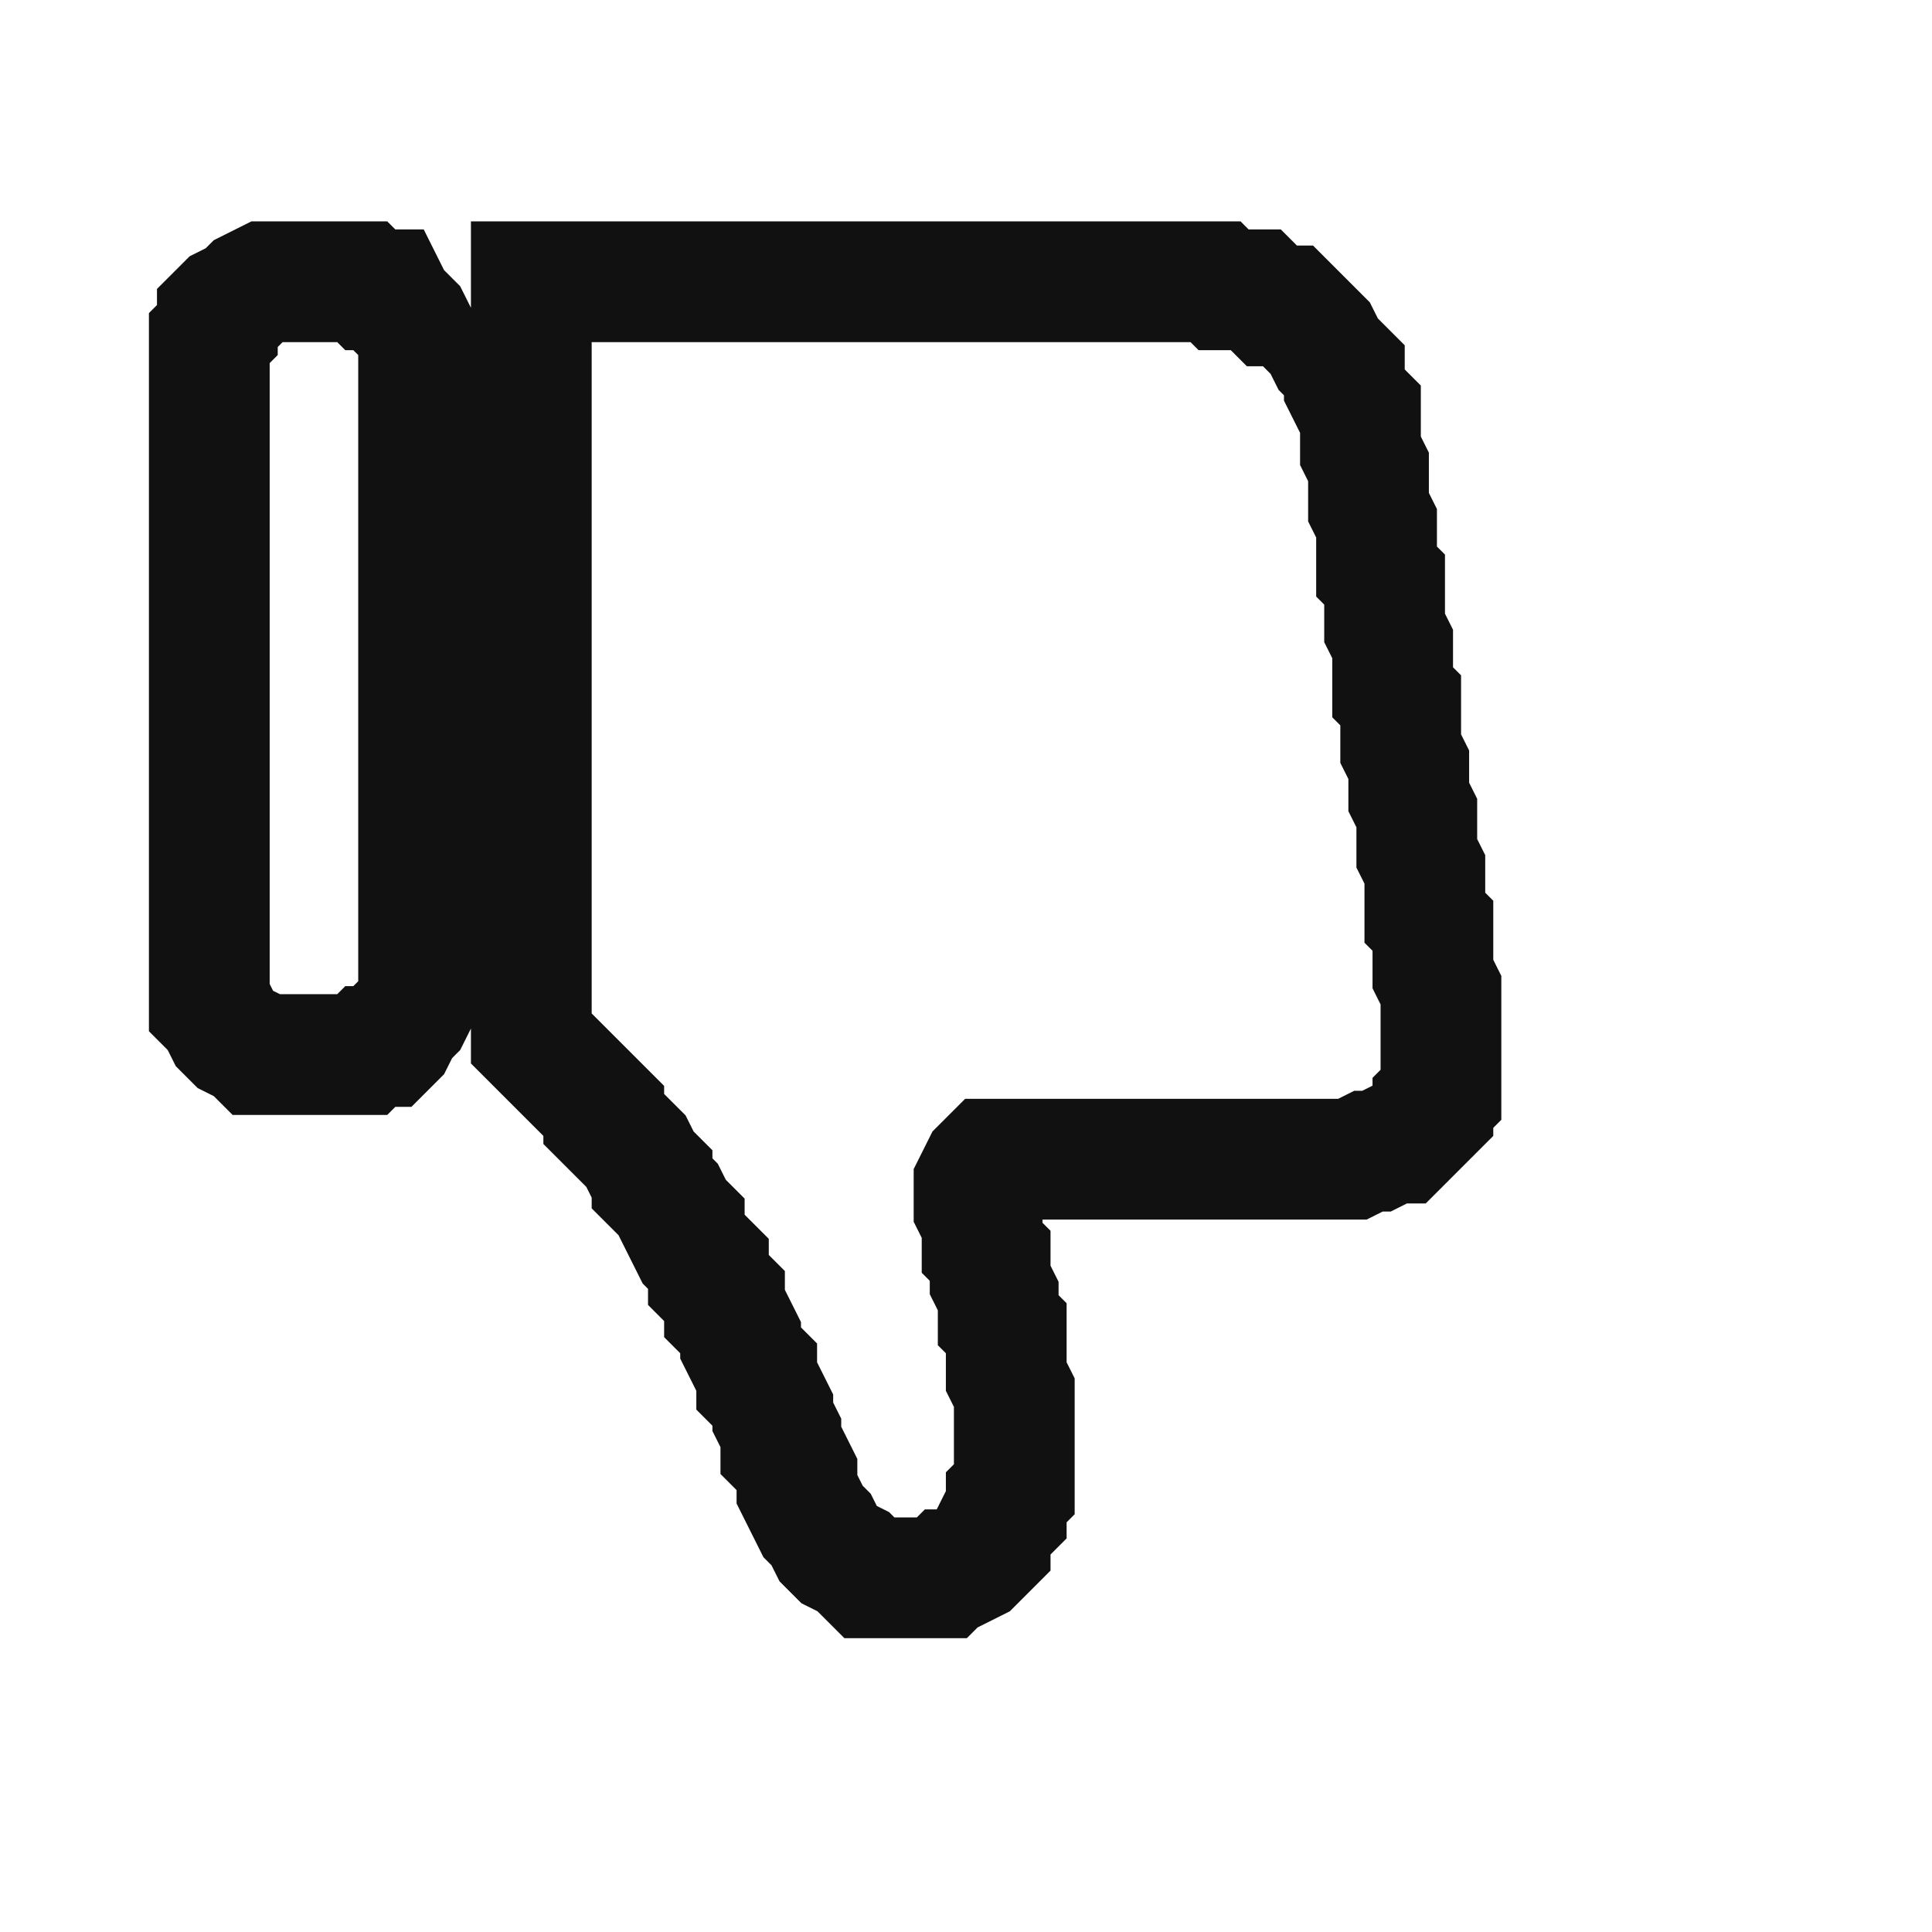
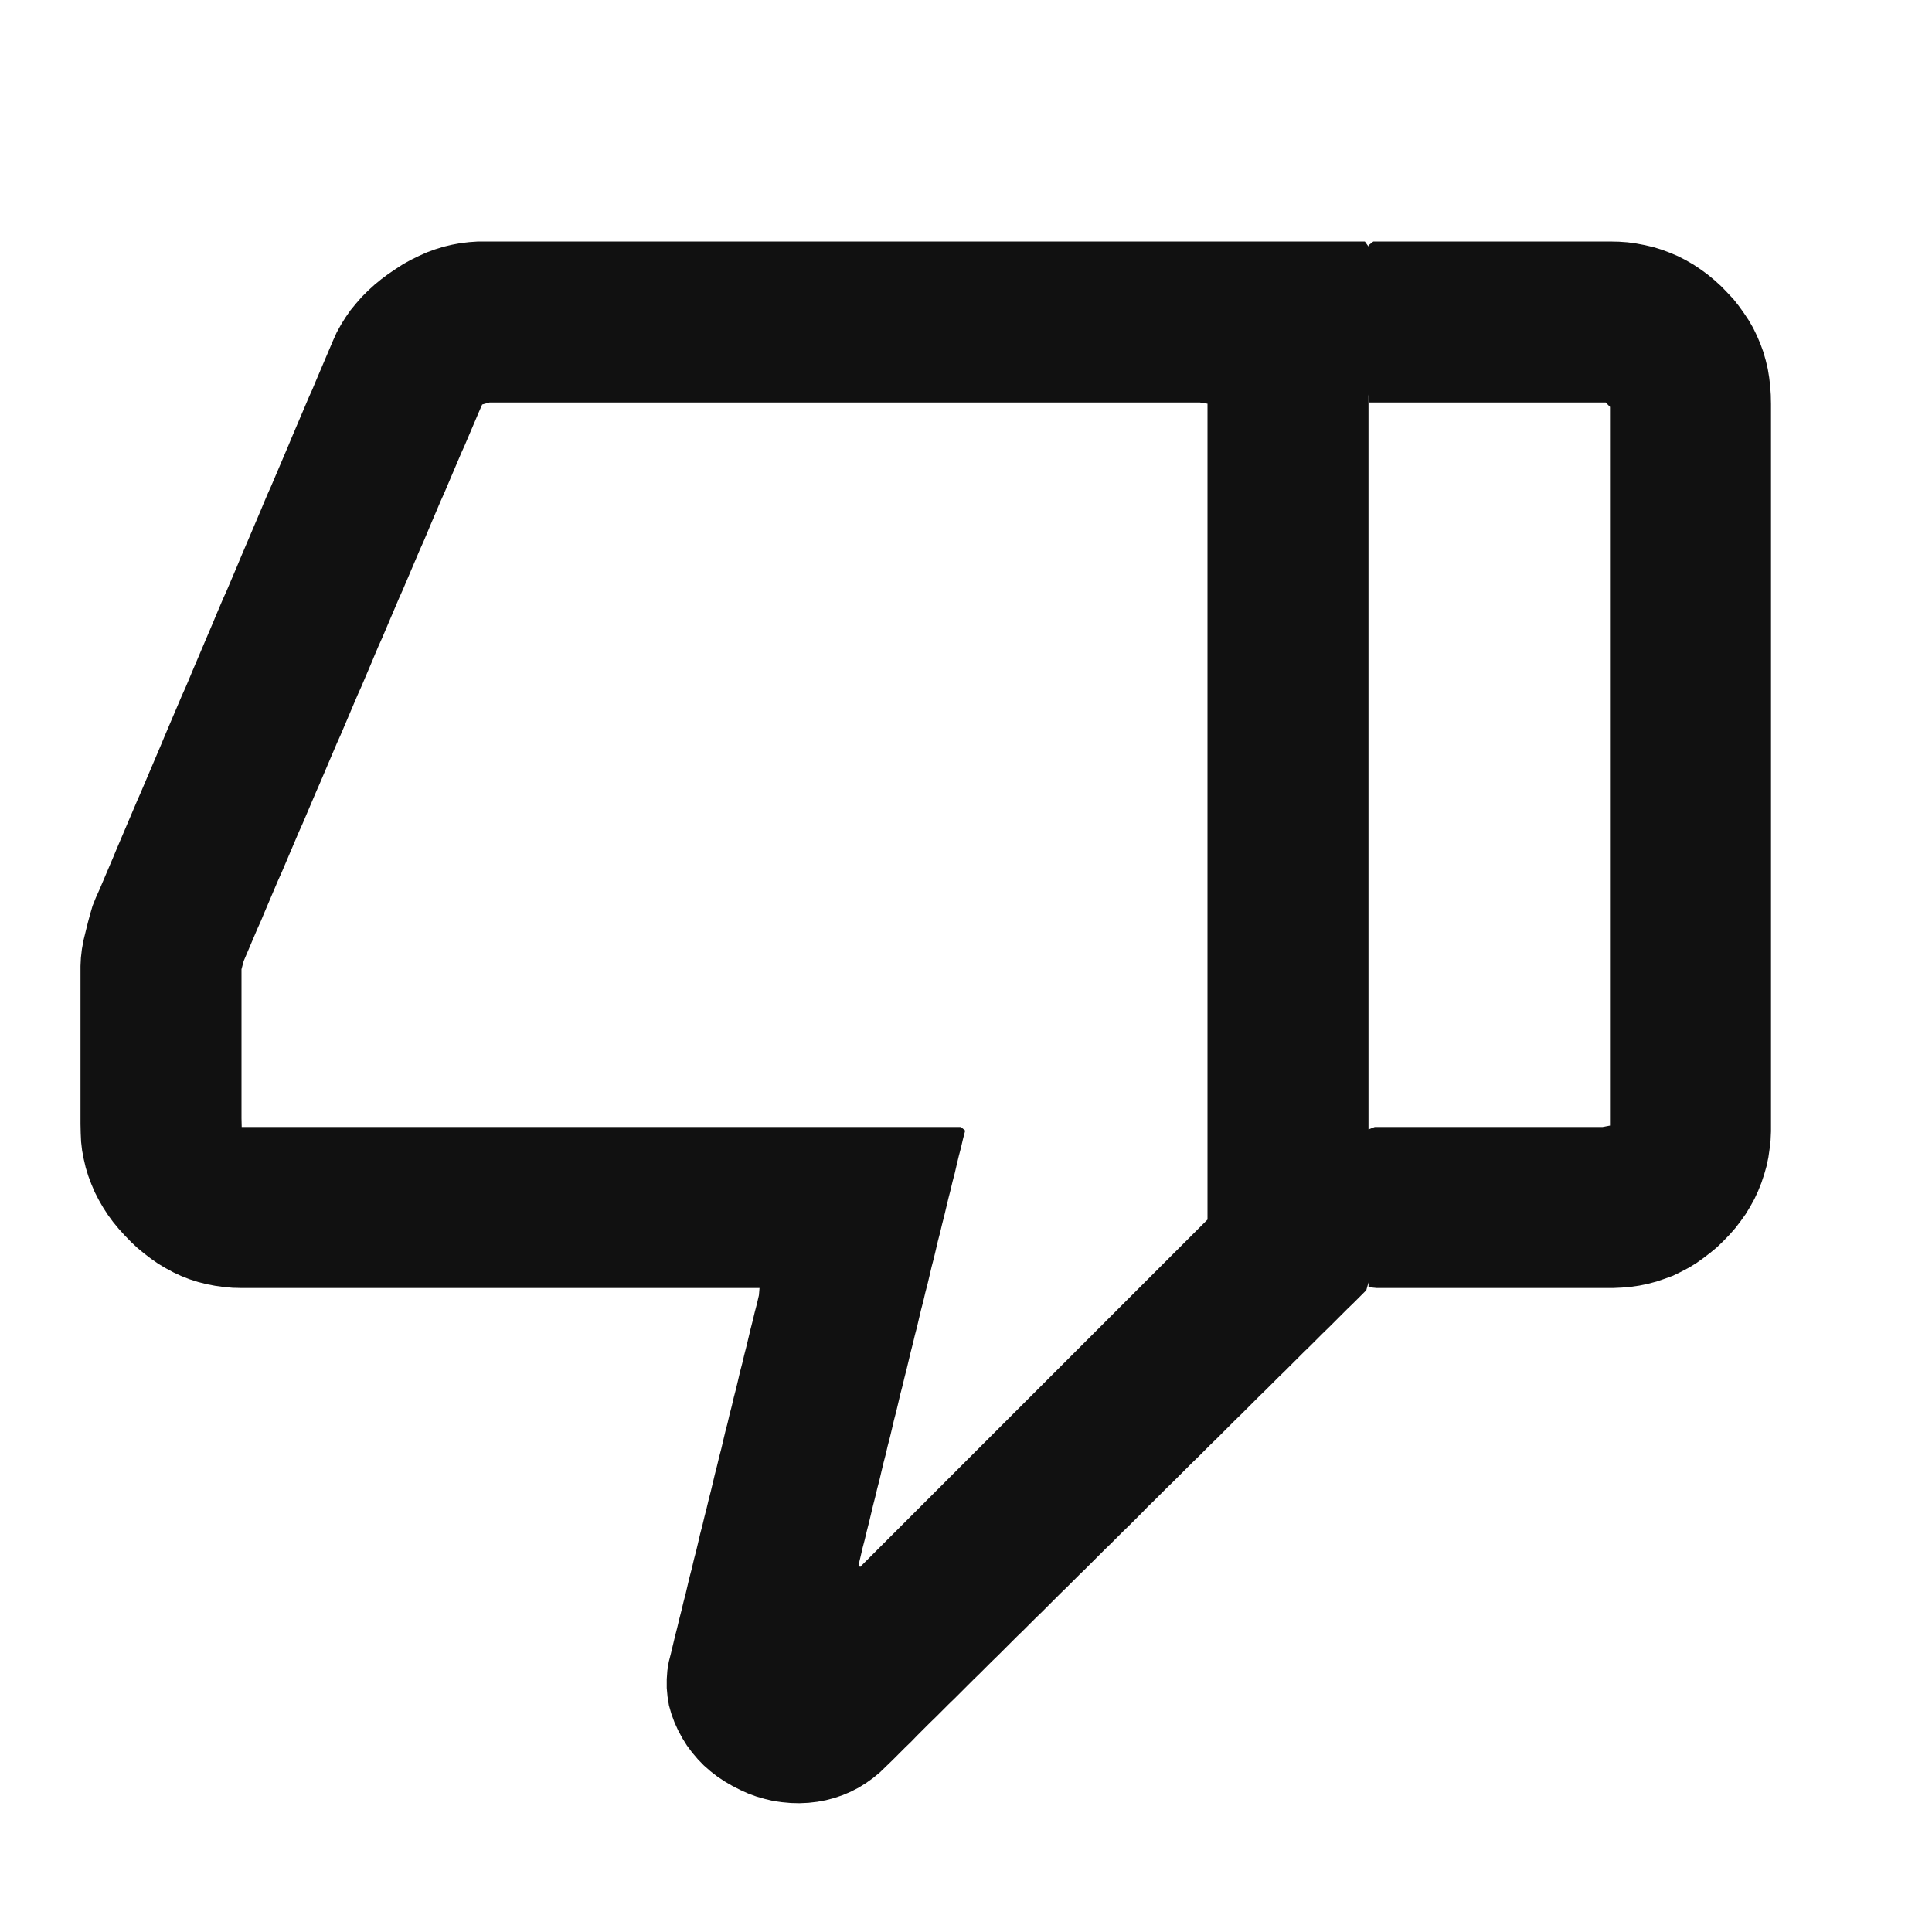
- <svg xmlns="http://www.w3.org/2000/svg" width="22.0" height="22.0" viewBox="0 0 24.0 24.0">
-   <path d="M2.6 19.6L2.6 19.5L2.6 19.3L2.6 19.2L2.6 19.0L2.6 18.9L2.6 18.7L2.6 18.6L2.6 18.4L2.6 18.3L2.6 18.1L2.6 18.0L2.6 17.8L2.6 17.7L2.6 17.5L2.6 17.4L2.6 17.2L2.6 17.1L2.6 16.9L2.6 16.8L2.6 16.6L2.6 16.5L2.6 16.3L2.6 16.2L2.6 16.0L2.6 15.9L2.6 15.7L2.6 15.6L2.6 15.4L2.6 15.3L2.6 15.1L2.6 15.0L2.6 14.8L2.6 14.7L2.6 14.5L2.6 14.4L2.6 14.2L2.6 14.1L2.6 13.9L2.6 13.8L2.6 13.6L2.6 13.5L2.6 13.3L2.6 13.2L2.6 13.0L2.6 12.9L2.6 12.7L2.6 12.6L2.6 12.4L2.6 12.3L2.6 12.1L2.6 12.0L2.6 11.8L2.6 11.7L2.6 11.5L2.7 11.4L2.8 11.2L2.9 11.1L3.1 11.0L3.2 10.9L3.4 10.9L3.6 10.9L3.7 10.9L3.9 10.9L4.0 10.9L4.2 10.9L4.3 10.9L4.5 10.9L4.6 11.0L4.8 11.0L4.9 11.1L5.0 11.3L5.1 11.4L5.2 11.6L5.2 11.7L5.2 11.9L5.2 12.0L5.2 12.2L5.2 12.3L5.2 12.5L5.2 12.6L5.2 12.8L5.2 12.9L5.2 13.1L5.2 13.2L5.2 13.4L5.2 13.5L5.2 13.7L5.2 13.8L5.2 14.0L5.2 14.1L5.2 14.3L5.2 14.4L5.2 14.6L5.2 14.7L5.2 14.9L5.2 15.0L5.2 15.2L5.2 15.3L5.2 15.5L5.2 15.6L5.2 15.8L5.2 15.9L5.2 16.1L5.2 16.2L5.2 16.4L5.2 16.5L5.2 16.7L5.2 16.8L5.2 17.0L5.2 17.1L5.2 17.3L5.2 17.4L5.2 17.6L5.2 17.7L5.2 17.9L5.2 18.0L5.2 18.2L5.2 18.3L5.2 18.5L5.2 18.6L5.2 18.8L5.2 18.9L5.2 19.1L5.2 19.2L5.2 19.4L5.2 19.5L5.2 19.7L5.2 19.8L5.1 20.0L5.0 20.1L4.9 20.2L4.8 20.4L4.6 20.4L4.5 20.5L4.3 20.5L4.2 20.5L4.0 20.5L3.9 20.5L3.7 20.5L3.6 20.5L3.4 20.5L3.3 20.5L3.1 20.4L3.0 20.3L2.8 20.2L2.7 20.1L2.7 19.9L2.6 19.8L2.6 19.6ZM6.6 20.5L6.6 20.4L6.6 20.2L6.6 20.1L6.6 19.9L6.6 19.8L6.6 19.6L6.6 19.5L6.6 19.3L6.6 19.2L6.6 19.0L6.6 18.9L6.6 18.7L6.6 18.6L6.6 18.4L6.6 18.3L6.6 18.1L6.6 18.0L6.6 17.8L6.6 17.7L6.6 17.5L6.6 17.4L6.6 17.2L6.6 17.1L6.6 16.9L6.6 16.8L6.6 16.6L6.6 16.5L6.6 16.3L6.6 16.2L6.6 16.0L6.6 15.9L6.6 15.7L6.6 15.6L6.6 15.4L6.6 15.3L6.6 15.1L6.6 15.0L6.6 14.8L6.6 14.7L6.6 14.5L6.6 14.4L6.6 14.2L6.6 14.1L6.6 13.9L6.6 13.8L6.6 13.6L6.6 13.5L6.6 13.3L6.6 13.2L6.6 13.0L6.6 12.9L6.6 12.7L6.6 12.6L6.6 12.4L6.6 12.3L6.6 12.1L6.6 12.0L6.6 11.8L6.6 11.7L6.6 11.5L6.6 11.4L6.6 11.2L6.6 11.1L6.7 11.0L6.8 10.9L6.9 10.8L7.0 10.7L7.1 10.6L7.2 10.5L7.3 10.4L7.4 10.3L7.5 10.2L7.5 10.1L7.6 10.0L7.7 9.9L7.8 9.8L7.9 9.7L8.0 9.5L8.1 9.4L8.1 9.3L8.2 9.2L8.3 9.1L8.4 8.9L8.5 8.8L8.5 8.7L8.6 8.5L8.7 8.4L8.8 8.3L8.8 8.1L8.9 8.0L9.0 7.9L9.0 7.7L9.1 7.6L9.2 7.4L9.2 7.3L9.3 7.1L9.4 7.0L9.4 6.8L9.5 6.7L9.6 6.5L9.6 6.4L9.7 6.2L9.7 6.0L9.8 5.9L9.9 5.7L9.9 5.5L10.0 5.3L10.1 5.1L10.2 5.0L10.3 4.8L10.4 4.7L10.6 4.6L10.7 4.5L10.8 4.4L10.9 4.4L11.1 4.4L11.2 4.4L11.4 4.4L11.5 4.4L11.7 4.4L11.8 4.5L11.9 4.5L12.1 4.6L12.2 4.7L12.3 4.8L12.3 4.9L12.4 5.1L12.5 5.2L12.5 5.4L12.6 5.5L12.6 5.7L12.6 5.9L12.6 6.1L12.6 6.3L12.6 6.5L12.6 6.6L12.6 6.7L12.5 6.9L12.5 7.0L12.5 7.2L12.5 7.3L12.5 7.5L12.4 7.6L12.4 7.8L12.4 7.9L12.3 8.1L12.3 8.2L12.3 8.4L12.2 8.5L12.2 8.7L12.2 8.8L12.1 9.0L12.1 9.2L12.1 9.3L12.2 9.5L12.3 9.6L12.5 9.6L12.7 9.6L12.8 9.6L13.0 9.6L13.1 9.6L13.3 9.6L13.4 9.6L13.6 9.6L13.7 9.6L13.9 9.6L14.0 9.6L14.2 9.6L14.3 9.6L14.5 9.6L14.6 9.6L14.8 9.6L14.9 9.6L15.1 9.6L15.2 9.6L15.4 9.6L15.5 9.6L15.7 9.6L15.8 9.6L16.0 9.6L16.1 9.6L16.3 9.6L16.5 9.6L16.6 9.6L16.8 9.6L17.0 9.7L17.1 9.7L17.3 9.8L17.4 9.8L17.5 9.9L17.6 10.0L17.7 10.1L17.8 10.2L17.8 10.3L17.9 10.4L17.9 10.6L17.9 10.7L17.9 10.9L17.9 11.1L17.9 11.2L17.9 11.4L17.9 11.6L17.9 11.7L17.8 11.9L17.8 12.0L17.8 12.2L17.8 12.3L17.8 12.5L17.7 12.6L17.7 12.8L17.7 12.9L17.7 13.1L17.7 13.2L17.6 13.4L17.6 13.5L17.6 13.6L17.6 13.8L17.6 13.9L17.5 14.1L17.5 14.2L17.5 14.4L17.5 14.5L17.4 14.7L17.4 14.8L17.4 15.0L17.4 15.1L17.4 15.3L17.3 15.4L17.3 15.6L17.3 15.7L17.3 15.9L17.3 16.0L17.2 16.2L17.2 16.3L17.2 16.5L17.2 16.6L17.2 16.8L17.1 16.9L17.1 17.1L17.1 17.2L17.1 17.4L17.1 17.5L17.0 17.7L17.0 17.8L17.0 18.0L17.0 18.1L17.0 18.2L16.9 18.4L16.9 18.5L16.9 18.7L16.9 18.9L16.8 19.0L16.7 19.2L16.7 19.4L16.6 19.5L16.5 19.6L16.4 19.8L16.3 19.9L16.2 20.0L16.1 20.1L16.0 20.2L15.8 20.2L15.7 20.3L15.6 20.4L15.4 20.4L15.2 20.4L15.1 20.5L14.9 20.5L14.7 20.5L14.5 20.5L14.4 20.5L14.2 20.5L14.1 20.5L13.9 20.5L13.8 20.5L13.6 20.5L13.5 20.5L13.3 20.5L13.2 20.5L13.0 20.5L12.9 20.5L12.7 20.5L12.6 20.5L12.4 20.5L12.3 20.5L12.1 20.5L12.0 20.5L11.8 20.5L11.7 20.5L11.5 20.5L11.4 20.5L11.2 20.5L11.1 20.5L10.9 20.5L10.8 20.5L10.6 20.5L10.5 20.5L10.3 20.5L10.2 20.5L10.0 20.5L9.9 20.5L9.7 20.5L9.6 20.5L9.4 20.5L9.3 20.5L9.1 20.5L9.0 20.5L8.8 20.5L8.7 20.5L8.5 20.5L8.4 20.5L8.2 20.5L8.1 20.5L7.9 20.5L7.8 20.5L7.6 20.5L7.5 20.5L7.3 20.5L7.2 20.5L7.0 20.5L6.9 20.5L6.7 20.5L6.6 20.5Z" transform="matrix(1.0 0.0 -0.0 -1.0 0.0 24.0)" fill="none" stroke="#111111" stroke-width="1.5" stroke-linecap="round" />
+ <svg xmlns="http://www.w3.org/2000/svg" width="22.0" height="22.0" viewBox="0 0 960.0 960.0">
+   <path d="M120.0 640.0L115.6 639.9L111.2 639.5L106.9 638.9L102.7 638.1L98.4 637.0L94.3 635.7L90.2 634.1L86.3 632.3L82.4 630.2L78.7 628.0L75.1 625.5L71.7 622.9L68.3 620.1L65.1 617.1L61.9 613.8L59.0 610.6L56.2 607.2L53.7 603.8L51.3 600.1L49.1 596.3L47.1 592.4L45.4 588.4L43.9 584.4L42.6 580.2L41.6 575.9L40.8 571.7L40.3 567.4L40.1 563.0L40.0 558.5L40.0 554.2L40.0 549.8L40.0 545.5L40.0 541.1L40.0 536.7L40.0 532.4L40.0 528.0L40.0 523.6L40.0 519.3L40.0 514.9L40.0 510.6L40.0 506.2L40.0 501.8L40.0 497.5L40.0 493.1L40.0 488.8L40.0 484.4L40.0 480.0L40.2 475.9L40.7 471.6L41.5 467.2L42.6 462.7L43.7 458.3L44.8 454.2L46.0 450.1L47.6 446.1L49.4 442.1L51.1 438.1L52.8 434.1L54.5 430.1L56.2 426.1L57.9 422.0L59.6 418.0L61.3 414.0L63.0 410.0L64.7 406.0L66.4 402.0L68.1 398.0L69.9 393.9L71.6 389.9L73.3 385.9L75.0 381.9L76.7 377.9L78.4 373.9L80.1 369.9L81.8 365.8L83.5 361.8L85.2 357.8L86.9 353.8L88.6 349.8L90.3 345.8L92.1 341.8L93.8 337.8L95.5 333.7L97.2 329.7L98.9 325.7L100.6 321.7L102.3 317.7L104.0 313.7L105.7 309.7L107.4 305.6L109.1 301.6L110.8 297.6L112.6 293.6L114.3 289.6L116.0 285.6L117.7 281.6L119.4 277.5L121.1 273.5L122.8 269.5L124.5 265.5L126.2 261.5L127.9 257.5L129.6 253.5L131.3 249.4L133.0 245.4L134.8 241.4L136.5 237.4L138.2 233.4L139.9 229.4L141.6 225.4L143.3 221.4L145.0 217.3L146.7 213.3L148.4 209.3L150.1 205.3L151.8 201.3L153.5 197.3L155.3 193.3L157.0 189.2L158.7 185.2L160.4 181.2L162.1 177.2L163.8 173.2L165.5 169.2L167.3 165.2L169.4 161.4L171.7 157.7L174.2 154.1L177.0 150.7L179.8 147.5L182.9 144.4L186.2 141.4L189.5 138.7L193.0 136.1L196.7 133.6L200.4 131.2L204.2 129.1L208.1 127.2L212.1 125.4L216.2 123.9L220.4 122.6L224.6 121.6L228.9 120.8L233.2 120.3L237.6 120.0L241.9 120.0L246.3 120.0L250.7 120.0L255.0 120.0L259.4 120.0L263.8 120.0L268.1 120.0L272.5 120.0L276.8 120.0L281.2 120.0L285.6 120.0L289.9 120.0L294.3 120.0L298.7 120.0L303.0 120.0L307.4 120.0L311.7 120.0L316.1 120.0L320.5 120.0L324.8 120.0L329.2 120.0L333.6 120.0L337.9 120.0L342.3 120.0L346.6 120.0L351.0 120.0L355.4 120.0L359.7 120.0L364.1 120.0L368.5 120.0L372.8 120.0L377.2 120.0L381.5 120.0L385.9 120.0L390.3 120.0L394.6 120.0L399.0 120.0L403.3 120.0L407.7 120.0L412.1 120.0L416.4 120.0L420.8 120.0L425.2 120.0L429.5 120.0L433.9 120.0L438.2 120.0L442.6 120.0L447.0 120.0L451.3 120.0L455.7 120.0L460.1 120.0L464.4 120.0L468.8 120.0L473.1 120.0L477.5 120.0L481.9 120.0L486.2 120.0L490.6 120.0L495.0 120.0L499.3 120.0L503.7 120.0L508.0 120.0L512.4 120.0L516.8 120.0L521.1 120.0L525.5 120.0L529.8 120.0L534.2 120.0L538.6 120.0L542.9 120.0L547.3 120.0L551.7 120.0L556.0 120.0L560.4 120.0L564.7 120.0L569.1 120.0L573.5 120.0L577.8 120.0L582.2 120.0L586.6 120.0L590.9 120.0L595.3 120.0L599.6 120.0L604.0 120.0L608.4 120.0L612.7 120.0L617.1 120.0L621.5 120.0L625.8 120.0L630.2 120.0L634.5 120.0L638.9 120.0L643.3 120.0L647.6 120.0L652.0 120.0L656.3 120.0L660.7 120.0L665.1 120.0L669.4 120.0L673.8 120.0L678.2 120.0L680.0 122.5L680.0 126.9L680.0 131.2L680.0 135.6L680.0 140.0L680.0 144.3L680.0 148.7L680.0 153.1L680.0 157.4L680.0 161.8L680.0 166.1L680.0 170.5L680.0 174.9L680.0 179.2L680.0 183.6L680.0 188.0L680.0 192.3L680.0 196.7L680.0 201.0L680.0 205.4L680.0 209.8L680.0 214.1L680.0 218.5L680.0 222.8L680.0 227.2L680.0 231.6L680.0 235.9L680.0 240.3L680.0 244.7L680.0 249.0L680.0 253.4L680.0 257.7L680.0 262.1L680.0 266.5L680.0 270.8L680.0 275.2L680.0 279.6L680.0 283.9L680.0 288.3L680.0 292.6L680.0 297.0L680.0 301.4L680.0 305.7L680.0 310.1L680.0 314.5L680.0 318.8L680.0 323.2L680.0 327.5L680.0 331.9L680.0 336.3L680.0 340.6L680.0 345.0L680.0 349.3L680.0 353.7L680.0 358.1L680.0 362.4L680.0 366.8L680.0 371.2L680.0 375.5L680.0 379.9L680.0 384.2L680.0 388.6L680.0 393.0L680.0 397.3L680.0 401.7L680.0 406.1L680.0 410.4L680.0 414.8L680.0 419.1L680.0 423.5L680.0 427.9L680.0 432.2L680.0 436.6L680.0 441.0L680.0 445.3L680.0 449.7L680.0 454.0L680.0 458.4L680.0 462.8L680.0 467.1L680.0 471.5L680.0 475.9L680.0 480.2L680.0 484.6L680.0 488.9L680.0 493.3L680.0 497.7L680.0 502.0L680.0 506.4L680.0 510.7L680.0 515.1L680.0 519.5L680.0 523.8L680.0 528.2L680.0 532.6L680.0 536.9L680.0 541.3L680.0 545.6L680.0 550.0L680.0 554.4L680.0 558.7L680.0 563.1L680.0 567.5L680.0 571.8L680.0 576.2L680.0 580.5L680.0 584.9L680.0 589.3L680.0 593.6L680.0 598.0L680.0 602.4L680.0 606.7L680.0 611.1L680.0 615.4L680.0 619.8L680.0 624.2L680.0 628.5L680.0 632.9L680.0 637.2L678.9 641.1L675.8 644.2L672.7 647.3L669.6 650.3L666.5 653.4L663.4 656.5L660.3 659.6L657.2 662.6L654.1 665.7L651.0 668.8L647.9 671.8L644.8 674.9L641.7 678.0L638.6 681.1L635.5 684.1L632.4 687.2L629.3 690.3L626.2 693.3L623.1 696.4L620.0 699.5L616.9 702.6L613.8 705.6L610.7 708.7L607.6 711.8L604.5 714.9L601.4 717.9L598.3 721.0L595.2 724.1L592.1 727.1L589.0 730.2L585.9 733.3L582.8 736.4L579.7 739.4L576.6 742.5L573.5 745.6L570.4 748.6L567.4 751.7L564.3 754.8L561.2 757.9L558.1 760.9L555.0 764.0L551.9 767.1L548.8 770.1L545.7 773.2L542.6 776.3L539.5 779.4L536.4 782.4L533.3 785.5L530.2 788.6L527.1 791.6L524.0 794.7L520.9 797.8L517.8 800.9L514.7 803.9L511.6 807.0L508.5 810.1L505.4 813.1L502.3 816.2L499.2 819.3L496.1 822.4L493.0 825.4L489.9 828.5L486.8 831.6L483.7 834.6L480.6 837.7L477.5 840.8L474.4 843.9L471.3 846.9L468.2 850.0L465.1 853.1L462.0 856.1L458.9 859.2L455.8 862.3L452.8 865.4L449.7 868.4L446.6 871.5L443.5 874.6L440.4 877.6L437.2 880.7L433.8 883.5L430.3 886.0L426.6 888.3L422.7 890.3L418.7 892.0L414.6 893.4L410.4 894.5L406.1 895.3L401.7 895.8L397.3 896.0L393.0 895.9L388.6 895.5L384.3 894.9L380.1 893.9L375.9 892.7L371.8 891.2L367.8 889.4L363.9 887.4L360.1 885.2L356.5 882.8L353.0 880.1L349.7 877.2L346.7 874.1L343.9 870.8L341.3 867.3L339.0 863.6L336.9 859.7L335.1 855.7L333.6 851.6L332.4 847.4L331.7 843.1L331.3 838.8L331.3 834.4L331.6 830.1L332.3 825.8L333.4 821.5L334.4 817.3L335.4 813.1L336.5 808.8L337.5 804.6L338.6 800.3L339.6 796.1L340.7 791.9L341.7 787.6L342.7 783.4L343.8 779.2L344.8 774.9L345.9 770.7L346.9 766.5L347.9 762.2L349.0 758.0L350.0 753.8L351.1 749.5L352.1 745.3L353.2 741.0L354.2 736.8L355.2 732.6L356.3 728.3L357.3 724.1L358.4 719.9L359.4 715.6L360.4 711.4L361.5 707.2L362.5 702.9L363.6 698.7L364.6 694.4L365.7 690.2L366.7 686.0L367.7 681.7L368.8 677.5L369.8 673.3L370.9 669.0L371.9 664.8L372.9 660.6L374.0 656.3L375.0 652.1L376.1 647.9L377.1 643.6L377.4 640.0L373.0 640.0L368.6 640.0L364.3 640.0L359.9 640.0L355.6 640.0L351.2 640.0L346.8 640.0L342.5 640.0L338.1 640.0L333.7 640.0L329.4 640.0L325.0 640.0L320.7 640.0L316.3 640.0L311.9 640.0L307.6 640.0L303.2 640.0L298.8 640.0L294.5 640.0L290.1 640.0L285.8 640.0L281.4 640.0L277.0 640.0L272.7 640.0L268.3 640.0L263.9 640.0L259.6 640.0L255.2 640.0L250.9 640.0L246.5 640.0L242.1 640.0L237.8 640.0L233.4 640.0L229.1 640.0L224.7 640.0L220.3 640.0L216.0 640.0L211.6 640.0L207.2 640.0L202.9 640.0L198.5 640.0L194.2 640.0L189.8 640.0L185.4 640.0L181.1 640.0L176.7 640.0L172.3 640.0L168.0 640.0L163.6 640.0L159.3 640.0L154.9 640.0L150.5 640.0L146.2 640.0L141.8 640.0L137.4 640.0L133.1 640.0L128.7 640.0L124.4 640.0L120.0 640.0ZM600.0 606.0L600.0 601.6L600.0 597.3L600.0 592.9L600.0 588.6L600.0 584.2L600.0 579.8L600.0 575.5L600.0 571.1L600.0 566.8L600.0 562.4L600.0 558.1L600.0 553.7L600.0 549.3L600.0 545.0L600.0 540.6L600.0 536.3L600.0 531.9L600.0 527.5L600.0 523.2L600.0 518.8L600.0 514.5L600.0 510.1L600.0 505.7L600.0 501.4L600.0 497.0L600.0 492.7L600.0 488.3L600.0 484.0L600.0 479.6L600.0 475.2L600.0 470.9L600.0 466.5L600.0 462.2L600.0 457.8L600.0 453.4L600.0 449.1L600.0 444.7L600.0 440.4L600.0 436.0L600.0 431.6L600.0 427.3L600.0 422.9L600.0 418.6L600.0 414.2L600.0 409.9L600.0 405.5L600.0 401.1L600.0 396.8L600.0 392.4L600.0 388.1L600.0 383.7L600.0 379.3L600.0 375.0L600.0 370.6L600.0 366.3L600.0 361.9L600.0 357.6L600.0 353.2L600.0 348.8L600.0 344.5L600.0 340.1L600.0 335.8L600.0 331.4L600.0 327.0L600.0 322.7L600.0 318.3L600.0 314.0L600.0 309.6L600.0 305.2L600.0 300.9L600.0 296.5L600.0 292.2L600.0 287.8L600.0 283.5L600.0 279.1L600.0 274.7L600.0 270.4L600.0 266.0L600.0 261.7L600.0 257.3L600.0 252.9L600.0 248.6L600.0 244.2L600.0 239.9L600.0 235.5L600.0 231.1L600.0 226.8L600.0 222.4L600.0 218.1L600.0 213.7L600.0 209.4L600.0 205.0L600.0 200.6L596.3 200.0L591.9 200.0L587.6 200.0L583.2 200.0L578.8 200.0L574.5 200.0L570.1 200.0L565.8 200.0L561.4 200.0L557.0 200.0L552.7 200.0L548.3 200.0L544.0 200.0L539.6 200.0L535.3 200.0L530.9 200.0L526.5 200.0L522.2 200.0L517.8 200.0L513.5 200.0L509.1 200.0L504.7 200.0L500.4 200.0L496.0 200.0L491.7 200.0L487.3 200.0L482.9 200.0L478.6 200.0L474.2 200.0L469.9 200.0L465.5 200.0L461.2 200.0L456.8 200.0L452.4 200.0L448.1 200.0L443.7 200.0L439.4 200.0L435.0 200.0L430.6 200.0L426.3 200.0L421.9 200.0L417.6 200.0L413.2 200.0L408.9 200.0L404.5 200.0L400.1 200.0L395.8 200.0L391.4 200.0L387.1 200.0L382.7 200.0L378.3 200.0L374.0 200.0L369.6 200.0L365.3 200.0L360.9 200.0L356.5 200.0L352.2 200.0L347.8 200.0L343.5 200.0L339.1 200.0L334.8 200.0L330.4 200.0L326.0 200.0L321.7 200.0L317.3 200.0L313.0 200.0L308.6 200.0L304.2 200.0L299.9 200.0L295.5 200.0L291.2 200.0L286.8 200.0L282.4 200.0L278.1 200.0L273.7 200.0L269.4 200.0L265.0 200.0L260.7 200.0L256.3 200.0L251.9 200.0L247.6 200.0L243.2 200.0L239.6 201.0L237.8 205.1L236.1 209.1L234.4 213.1L232.7 217.1L231.0 221.1L229.2 225.1L227.5 229.1L225.8 233.1L224.1 237.1L222.4 241.1L220.7 245.1L218.9 249.1L217.2 253.1L215.5 257.1L213.8 261.1L212.1 265.2L210.4 269.2L208.6 273.2L206.9 277.2L205.2 281.2L203.5 285.2L201.8 289.2L200.1 293.2L198.3 297.2L196.6 301.2L194.9 305.2L193.2 309.2L191.5 313.2L189.8 317.2L188.0 321.2L186.3 325.2L184.6 329.3L182.9 333.3L181.2 337.3L179.5 341.3L177.7 345.3L176.0 349.3L174.3 353.3L172.6 357.3L170.9 361.3L169.2 365.3L167.4 369.3L165.7 373.3L164.0 377.3L162.3 381.3L160.6 385.3L158.9 389.3L157.1 393.4L155.4 397.4L153.7 401.4L152.0 405.4L150.3 409.4L148.5 413.4L146.8 417.4L145.1 421.4L143.4 425.4L141.7 429.4L140.0 433.4L138.2 437.4L136.5 441.4L134.8 445.4L133.1 449.4L131.4 453.4L129.7 457.5L127.9 461.5L126.2 465.5L124.5 469.5L122.8 473.5L121.1 477.5L120.0 481.6L120.0 486.0L120.0 490.3L120.0 494.7L120.0 499.1L120.0 503.4L120.0 507.8L120.0 512.1L120.0 516.5L120.0 520.9L120.0 525.2L120.0 529.6L120.0 533.9L120.0 538.3L120.0 542.6L120.0 547.0L120.0 551.4L120.0 555.7L120.1 560.0L124.4 560.0L128.8 560.0L133.2 560.0L137.5 560.0L141.9 560.0L146.2 560.0L150.6 560.0L155.0 560.0L159.3 560.0L163.7 560.0L168.0 560.0L172.4 560.0L176.7 560.0L181.1 560.0L185.5 560.0L189.8 560.0L194.2 560.0L198.5 560.0L202.9 560.0L207.3 560.0L211.6 560.0L216.0 560.0L220.3 560.0L224.7 560.0L229.0 560.0L233.4 560.0L237.8 560.0L242.1 560.0L246.5 560.0L250.8 560.0L255.2 560.0L259.6 560.0L263.9 560.0L268.3 560.0L272.6 560.0L277.0 560.0L281.4 560.0L285.7 560.0L290.1 560.0L294.4 560.0L298.8 560.0L303.1 560.0L307.5 560.0L311.9 560.0L316.2 560.0L320.6 560.0L324.9 560.0L329.3 560.0L333.7 560.0L338.0 560.0L342.4 560.0L346.7 560.0L351.1 560.0L355.5 560.0L359.8 560.0L364.2 560.0L368.5 560.0L372.9 560.0L377.2 560.0L381.6 560.0L386.0 560.0L390.3 560.0L394.7 560.0L399.0 560.0L403.4 560.0L407.8 560.0L412.1 560.0L416.5 560.0L420.8 560.0L425.2 560.0L429.6 560.0L433.9 560.0L438.3 560.0L442.6 560.0L447.0 560.0L451.3 560.0L455.7 560.0L460.1 560.0L464.4 560.0L468.8 560.0L473.1 560.0L477.5 560.0L479.6 561.8L478.5 566.0L477.5 570.3L476.4 574.5L475.4 578.7L474.4 583.0L473.3 587.2L472.3 591.4L471.2 595.7L470.2 599.9L469.2 604.1L468.1 608.4L467.1 612.6L466.0 616.8L465.0 621.1L464.0 625.3L462.9 629.5L461.9 633.8L460.9 638.0L459.8 642.2L458.8 646.5L457.7 650.7L456.7 654.9L455.7 659.2L454.6 663.4L453.6 667.6L452.5 671.9L451.5 676.1L450.5 680.3L449.4 684.6L448.4 688.8L447.3 693.0L446.3 697.3L445.3 701.5L444.2 705.7L443.2 710.0L442.2 714.2L441.1 718.4L440.1 722.7L439.0 726.9L438.0 731.1L437.0 735.4L435.9 739.6L434.9 743.8L433.8 748.1L432.8 752.3L431.8 756.5L430.7 760.8L429.7 765.0L428.6 769.2L427.6 773.5L426.6 777.7L427.4 778.6L430.5 775.5L433.6 772.4L436.6 769.4L439.7 766.3L442.8 763.2L445.9 760.1L449.0 757.0L452.1 753.9L455.1 750.9L458.2 747.8L461.3 744.7L464.4 741.6L467.5 738.5L470.6 735.4L473.6 732.4L476.7 729.3L479.8 726.2L482.9 723.1L486.0 720.0L489.0 717.0L492.1 713.9L495.2 710.8L498.3 707.7L501.4 704.6L504.5 701.5L507.5 698.5L510.6 695.4L513.7 692.3L516.8 689.2L519.9 686.1L522.9 683.1L526.0 680.0L529.1 676.9L532.2 673.8L535.3 670.7L538.4 667.6L541.4 664.6L544.5 661.5L547.6 658.4L550.7 655.3L553.8 652.2L556.9 649.1L559.9 646.1L563.0 643.0L566.1 639.9L569.2 636.8L572.3 633.7L575.3 630.7L578.4 627.6L581.5 624.5L584.6 621.4L587.7 618.3L590.8 615.2L593.8 612.2L596.9 609.1L600.0 606.0ZM800.0 120.0L804.5 120.1L808.8 120.4L813.1 121.0L817.3 121.8L821.6 122.8L825.8 124.1L829.8 125.6L833.8 127.3L837.7 129.3L841.5 131.5L845.1 133.9L848.5 136.4L851.9 139.2L855.2 142.2L858.3 145.4L861.3 148.6L864.0 152.0L866.5 155.5L868.9 159.1L871.1 162.9L873.0 166.8L874.7 170.8L876.2 174.9L877.4 179.1L878.4 183.3L879.1 187.6L879.6 191.9L879.9 196.2L880.0 200.7L880.0 205.0L880.0 209.4L880.0 213.7L880.0 218.1L880.0 222.5L880.0 226.8L880.0 231.2L880.0 235.5L880.0 239.9L880.0 244.2L880.0 248.6L880.0 252.9L880.0 257.3L880.0 261.7L880.0 266.0L880.0 270.4L880.0 274.7L880.0 279.1L880.0 283.4L880.0 287.8L880.0 292.1L880.0 296.5L880.0 300.8L880.0 305.2L880.0 309.6L880.0 313.9L880.0 318.3L880.0 322.6L880.0 327.0L880.0 331.3L880.0 335.7L880.0 340.0L880.0 344.4L880.0 348.7L880.0 353.1L880.0 357.5L880.0 361.8L880.0 366.2L880.0 370.5L880.0 374.9L880.0 379.2L880.0 383.6L880.0 387.9L880.0 392.3L880.0 396.6L880.0 401.0L880.0 405.4L880.0 409.7L880.0 414.1L880.0 418.4L880.0 422.8L880.0 427.1L880.0 431.5L880.0 435.8L880.0 440.2L880.0 444.5L880.0 448.9L880.0 453.3L880.0 457.6L880.0 462.0L880.0 466.3L880.0 470.7L880.0 475.0L880.0 479.4L880.0 483.7L880.0 488.1L880.0 492.4L880.0 496.8L880.0 501.2L880.0 505.5L880.0 509.9L880.0 514.2L880.0 518.6L880.0 522.9L880.0 527.3L880.0 531.6L880.0 536.0L880.0 540.3L880.0 544.7L880.0 549.1L880.0 553.4L880.0 557.8L880.0 562.2L879.8 566.6L879.3 570.9L878.7 575.1L877.8 579.4L876.6 583.6L875.2 587.8L873.6 591.8L871.8 595.7L869.7 599.5L867.4 603.3L864.9 606.8L862.3 610.2L859.4 613.5L856.3 616.7L853.1 619.8L849.7 622.6L846.3 625.2L842.8 627.7L839.0 630.0L835.2 632.0L831.3 633.9L827.2 635.4L823.1 636.8L818.9 637.9L814.6 638.8L810.4 639.4L806.0 639.8L801.6 640.0L797.2 640.0L792.8 640.0L788.5 640.0L784.1 640.0L779.8 640.0L775.4 640.0L771.1 640.0L766.7 640.0L762.4 640.0L758.0 640.0L753.7 640.0L749.3 640.0L744.9 640.0L740.6 640.0L736.2 640.0L731.9 640.0L727.5 640.0L723.2 640.0L718.8 640.0L714.5 640.0L710.1 640.0L705.8 640.0L701.4 640.0L697.0 640.0L692.7 640.0L688.3 640.0L684.0 640.0L680.0 639.6L680.0 635.3L680.0 630.9L680.0 626.6L680.0 622.2L680.0 617.9L680.0 613.5L680.0 609.1L680.0 604.8L680.0 600.4L680.0 596.1L680.0 591.7L680.0 587.4L680.0 583.0L680.0 578.7L680.0 574.3L680.0 570.0L680.0 565.6L680.0 561.2L683.1 560.0L687.5 560.0L691.8 560.0L696.2 560.0L700.5 560.0L704.9 560.0L709.2 560.0L713.6 560.0L717.9 560.0L722.3 560.0L726.7 560.0L731.0 560.0L735.4 560.0L739.7 560.0L744.1 560.0L748.4 560.0L752.8 560.0L757.1 560.0L761.5 560.0L765.8 560.0L770.2 560.0L774.6 560.0L778.9 560.0L783.3 560.0L787.6 560.0L792.0 560.0L796.3 560.0L800.0 559.3L800.0 555.0L800.0 550.6L800.0 546.3L800.0 541.9L800.0 537.5L800.0 533.2L800.0 528.8L800.0 524.5L800.0 520.1L800.0 515.8L800.0 511.4L800.0 507.1L800.0 502.7L800.0 498.3L800.0 494.0L800.0 489.6L800.0 485.3L800.0 480.9L800.0 476.6L800.0 472.2L800.0 467.9L800.0 463.5L800.0 459.2L800.0 454.8L800.0 450.4L800.0 446.1L800.0 441.7L800.0 437.4L800.0 433.0L800.0 428.7L800.0 424.3L800.0 420.0L800.0 415.6L800.0 411.3L800.0 406.9L800.0 402.5L800.0 398.2L800.0 393.8L800.0 389.5L800.0 385.1L800.0 380.8L800.0 376.4L800.0 372.1L800.0 367.7L800.0 363.4L800.0 359.0L800.0 354.6L800.0 350.3L800.0 345.9L800.0 341.6L800.0 337.2L800.0 332.9L800.0 328.5L800.0 324.2L800.0 319.8L800.0 315.5L800.0 311.1L800.0 306.7L800.0 302.4L800.0 298.0L800.0 293.7L800.0 289.3L800.0 285.0L800.0 280.6L800.0 276.3L800.0 271.9L800.0 267.6L800.0 263.2L800.0 258.8L800.0 254.5L800.0 250.1L800.0 245.8L800.0 241.4L800.0 237.1L800.0 232.7L800.0 228.4L800.0 224.0L800.0 219.7L800.0 215.3L800.0 210.9L800.0 206.6L800.0 202.2L797.9 200.0L793.5 200.0L789.2 200.0L784.8 200.0L780.5 200.0L776.1 200.0L771.8 200.0L767.4 200.0L763.0 200.0L758.7 200.0L754.3 200.0L750.0 200.0L745.6 200.0L741.3 200.0L736.9 200.0L732.6 200.0L728.2 200.0L723.9 200.0L719.5 200.0L715.1 200.0L710.8 200.0L706.4 200.0L702.1 200.0L697.7 200.0L693.4 200.0L689.0 200.0L684.7 200.0L680.3 200.0L680.0 196.0L680.0 191.6L680.0 187.2L680.0 182.9L680.0 178.5L680.0 174.2L680.0 169.8L680.0 165.5L680.0 161.1L680.0 156.8L680.0 152.4L680.0 148.1L680.0 143.7L680.0 139.3L680.0 135.0L680.0 130.6L680.0 126.3L680.0 121.9L682.4 120.0L686.8 120.0L691.1 120.0L695.5 120.0L699.8 120.0L704.2 120.0L708.6 120.0L712.9 120.0L717.3 120.0L721.6 120.0L726.0 120.0L730.3 120.0L734.7 120.0L739.0 120.0L743.4 120.0L747.7 120.0L752.1 120.0L756.5 120.0L760.8 120.0L765.2 120.0L769.5 120.0L773.9 120.0L778.2 120.0L782.6 120.0L786.9 120.0L791.3 120.0L795.6 120.0L800.0 120.0ZM600.0 200.0L600.0 204.3L600.0 208.7L600.0 213.0L600.0 217.4L600.0 221.7L600.0 226.1L600.0 230.4L600.0 234.7L600.0 239.1L600.0 243.4L600.0 247.8L600.0 252.1L600.0 256.4L600.0 260.8L600.0 265.1L600.0 269.5L600.0 273.8L600.0 278.2L600.0 282.5L600.0 286.8L600.0 291.2L600.0 295.5L600.0 299.9L600.0 304.2L600.0 308.6L600.0 312.9L600.0 317.2L600.0 321.6L600.0 325.9L600.0 330.3L600.0 334.6L600.0 339.0L600.0 343.3L600.0 347.6L600.0 352.0L600.0 356.3L600.0 360.7L600.0 365.0L600.0 369.3L600.0 373.7L600.0 378.0L600.0 382.4L600.0 386.7L600.0 391.1L600.0 395.4L600.0 399.7L600.0 404.1L600.0 408.4L600.0 412.8L600.0 417.1L600.0 421.5L600.0 425.8L600.0 430.1L600.0 434.5L600.0 438.8L600.0 443.2L600.0 447.5L600.0 451.9L600.0 456.2L600.0 460.5L600.0 464.9L600.0 469.2L600.0 473.6L600.0 477.9L600.0 482.2L600.0 486.6L600.0 490.9L600.0 495.3L600.0 499.6L600.0 504.0L600.0 508.3L600.0 512.6L600.0 517.0L600.0 521.3L600.0 525.7L600.0 530.0L600.0 534.4L600.0 538.7L600.0 543.0L600.0 547.4L600.0 551.7L600.0 556.1L600.0 560.4L600.0 564.7L600.0 569.1L600.0 573.4L600.0 577.8L600.0 582.1L600.0 586.5L600.0 590.8L600.0 595.1L600.0 599.5L600.0 603.8L600.0 603.8L600.0 599.5L600.0 595.1L600.0 590.8L600.0 586.5L600.0 582.1L600.0 577.8L600.0 573.4L600.0 569.1L600.0 564.7L600.0 560.4L600.0 556.1L600.0 551.7L600.0 547.4L600.0 543.0L600.0 538.7L600.0 534.4L600.0 530.0L600.0 525.7L600.0 521.3L600.0 517.0L600.0 512.6L600.0 508.3L600.0 504.0L600.0 499.6L600.0 495.3L600.0 490.9L600.0 486.6L600.0 482.2L600.0 477.9L600.0 473.6L600.0 469.2L600.0 464.9L600.0 460.5L600.0 456.2L600.0 451.9L600.0 447.5L600.0 443.2L600.0 438.8L600.0 434.5L600.0 430.1L600.0 425.8L600.0 421.5L600.0 417.1L600.0 412.8L600.0 408.4L600.0 404.1L600.0 399.7L600.0 395.4L600.0 391.1L600.0 386.7L600.0 382.4L600.0 378.0L600.0 373.7L600.0 369.3L600.0 365.0L600.0 360.7L600.0 356.3L600.0 352.0L600.0 347.6L600.0 343.3L600.0 339.0L600.0 334.6L600.0 330.3L600.0 325.9L600.0 321.6L600.0 317.2L600.0 312.9L600.0 308.6L600.0 304.2L600.0 299.9L600.0 295.5L600.0 291.2L600.0 286.8L600.0 282.5L600.0 278.2L600.0 273.8L600.0 269.5L600.0 265.1L600.0 260.8L600.0 256.4L600.0 252.1L600.0 247.8L600.0 243.4L600.0 239.1L600.0 234.7L600.0 230.4L600.0 226.1L600.0 221.7L600.0 217.4L600.0 213.0L600.0 208.7L600.0 204.3L600.0 200.0Z" fill="#111111" />
</svg>
